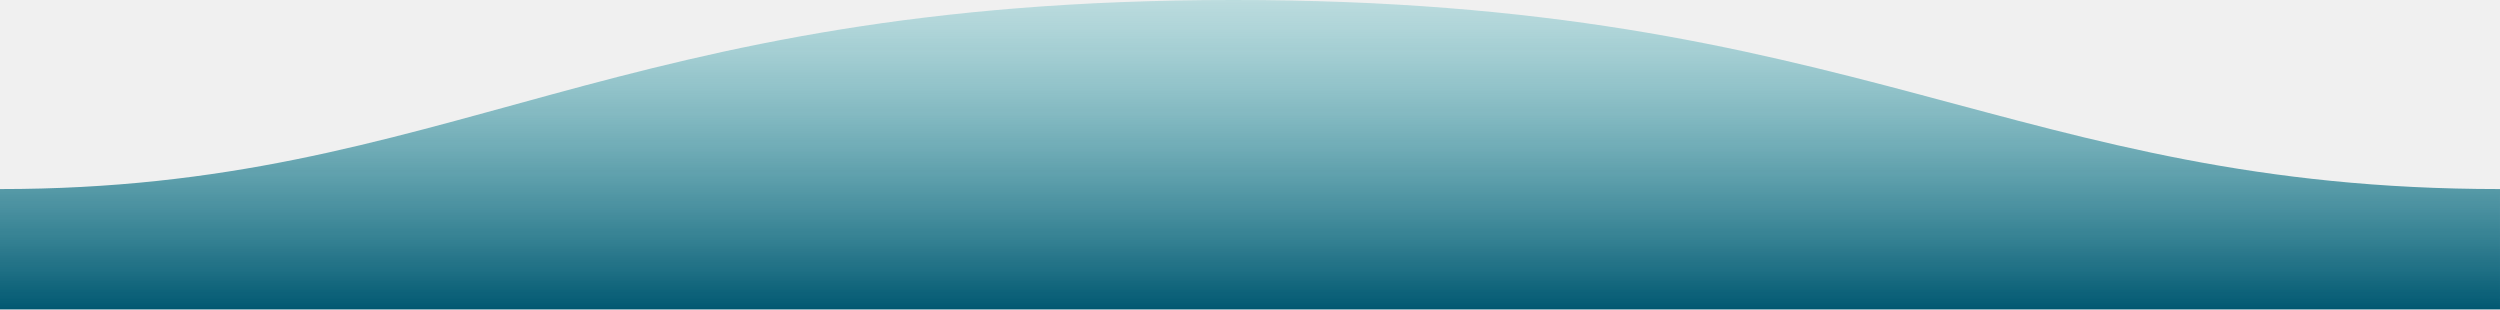
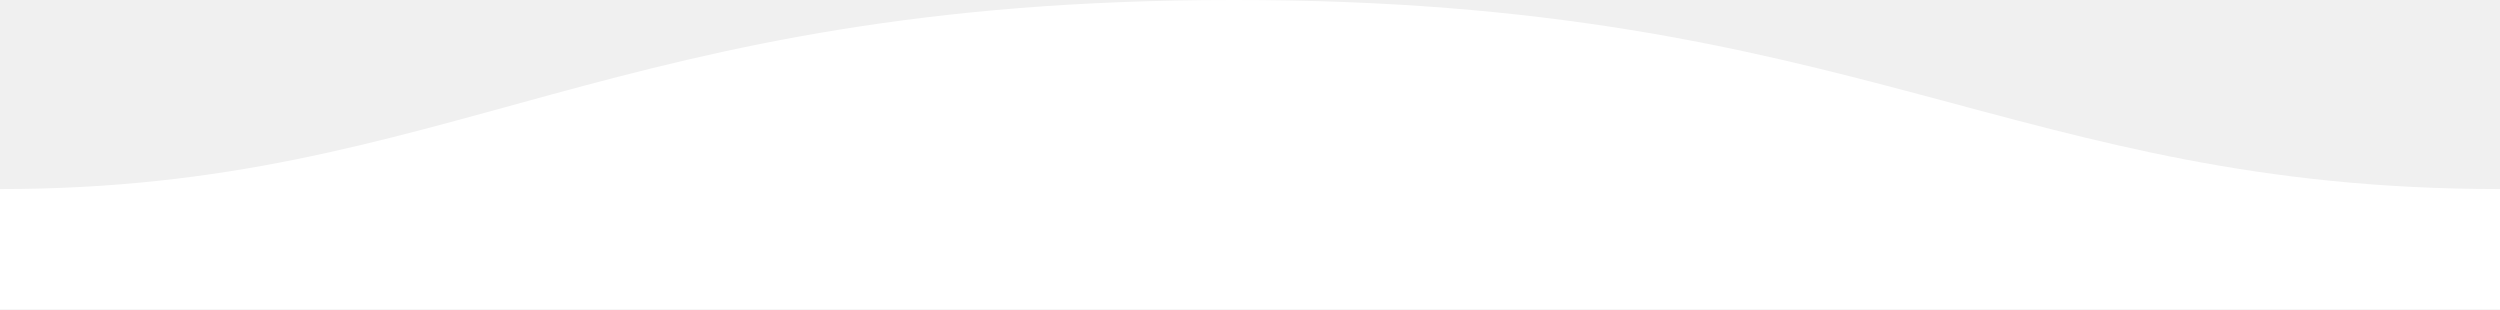
- <svg xmlns="http://www.w3.org/2000/svg" width="1600" height="198">
-   <defs>
-     <linearGradient id="a" x1="50%" x2="50%" y1="-10.959%" y2="100%">
-       <stop stop-color="#57BBC1" stop-opacity=".25" offset="0%" />
-       <stop stop-color="#015871" offset="100%" />
-     </linearGradient>
-   </defs>
-   <path fill="url(#a)" fill-rule="evenodd" d="M.005 121C311 121 409.898-.25 811 0c400 0 500 121 789 121v77H0s.005-48 .005-77z" transform="matrix(-1 0 0 1 1600 0)" />
+ <svg xmlns="http://www.w3.org/2000/svg" version="1.1" id="Layer_1" x="0px" y="0px" viewBox="0 0 1600 198" style="enable-background:new 0 0 1600 198;" xml:space="preserve">
+   <style type="text/css">
+ 	.st0{fill-rule:evenodd;clip-rule:evenodd;fill:#FFFFFF;}
+ </style>
+   <path class="st0" d="M1600,121C1289,121,1190.1-0.3,789,0C389,0,289,121,0,121v77h1600C1600,198,1600,150,1600,121z" />
</svg>
